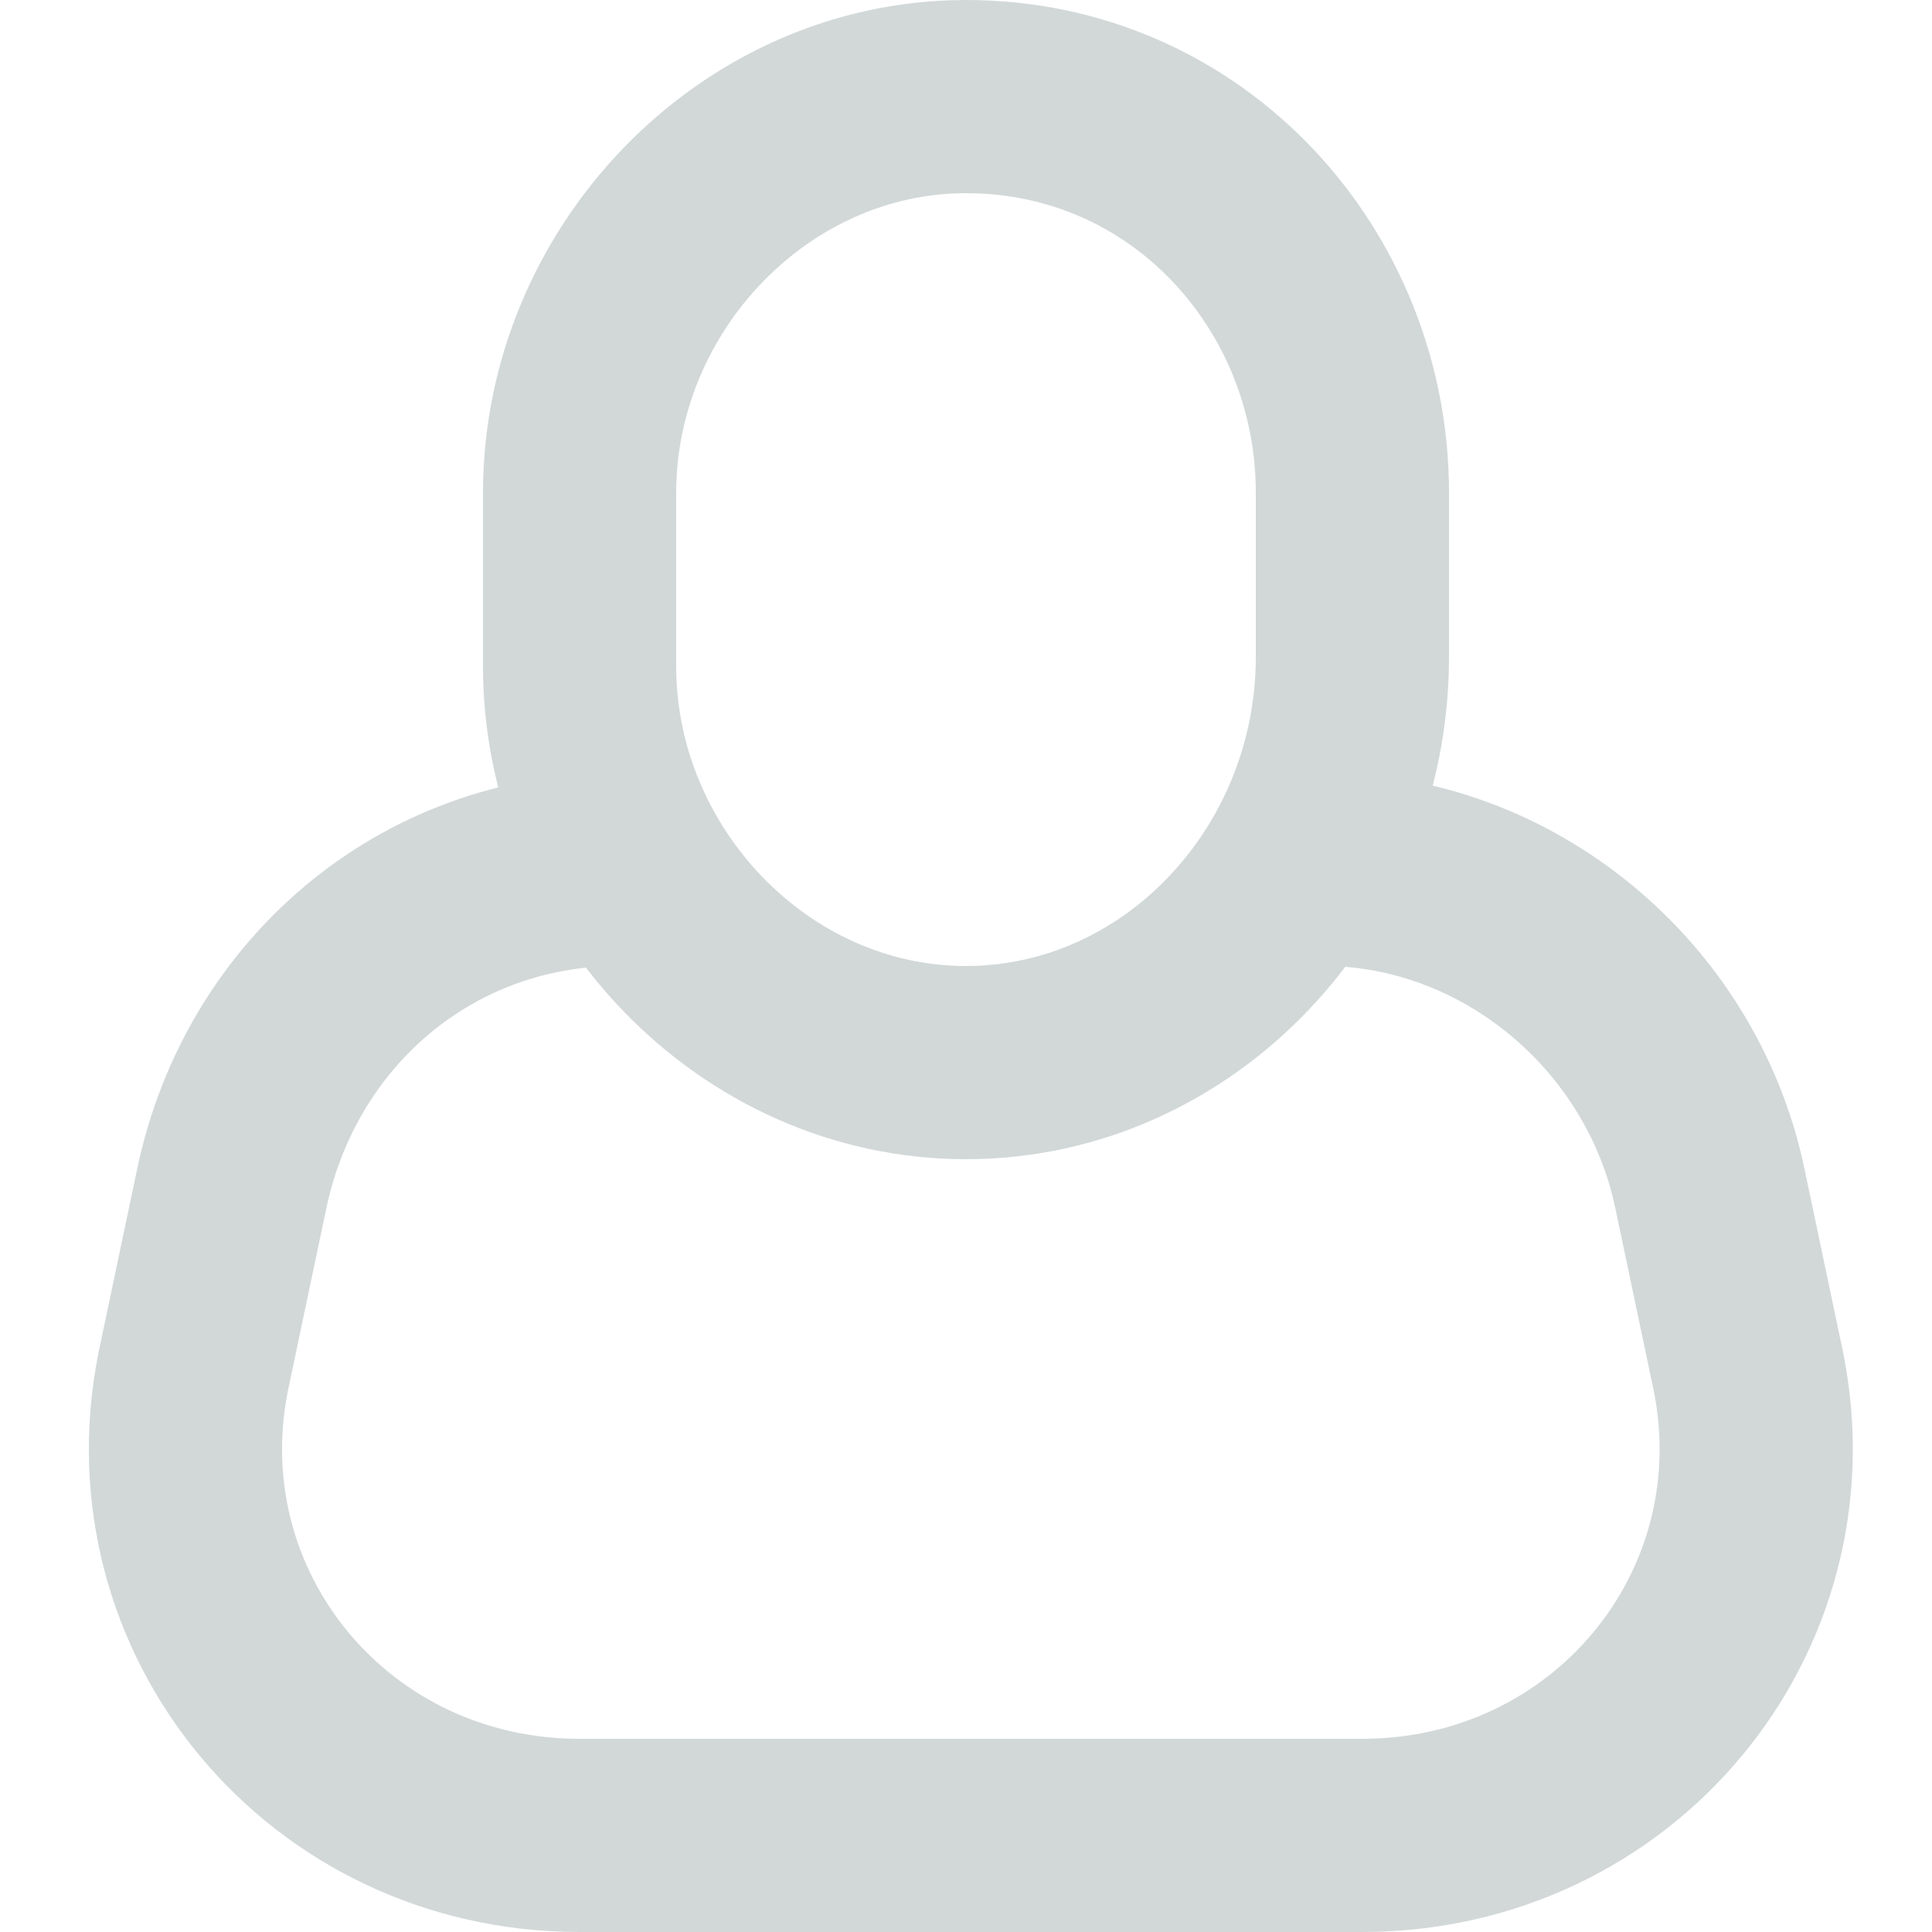
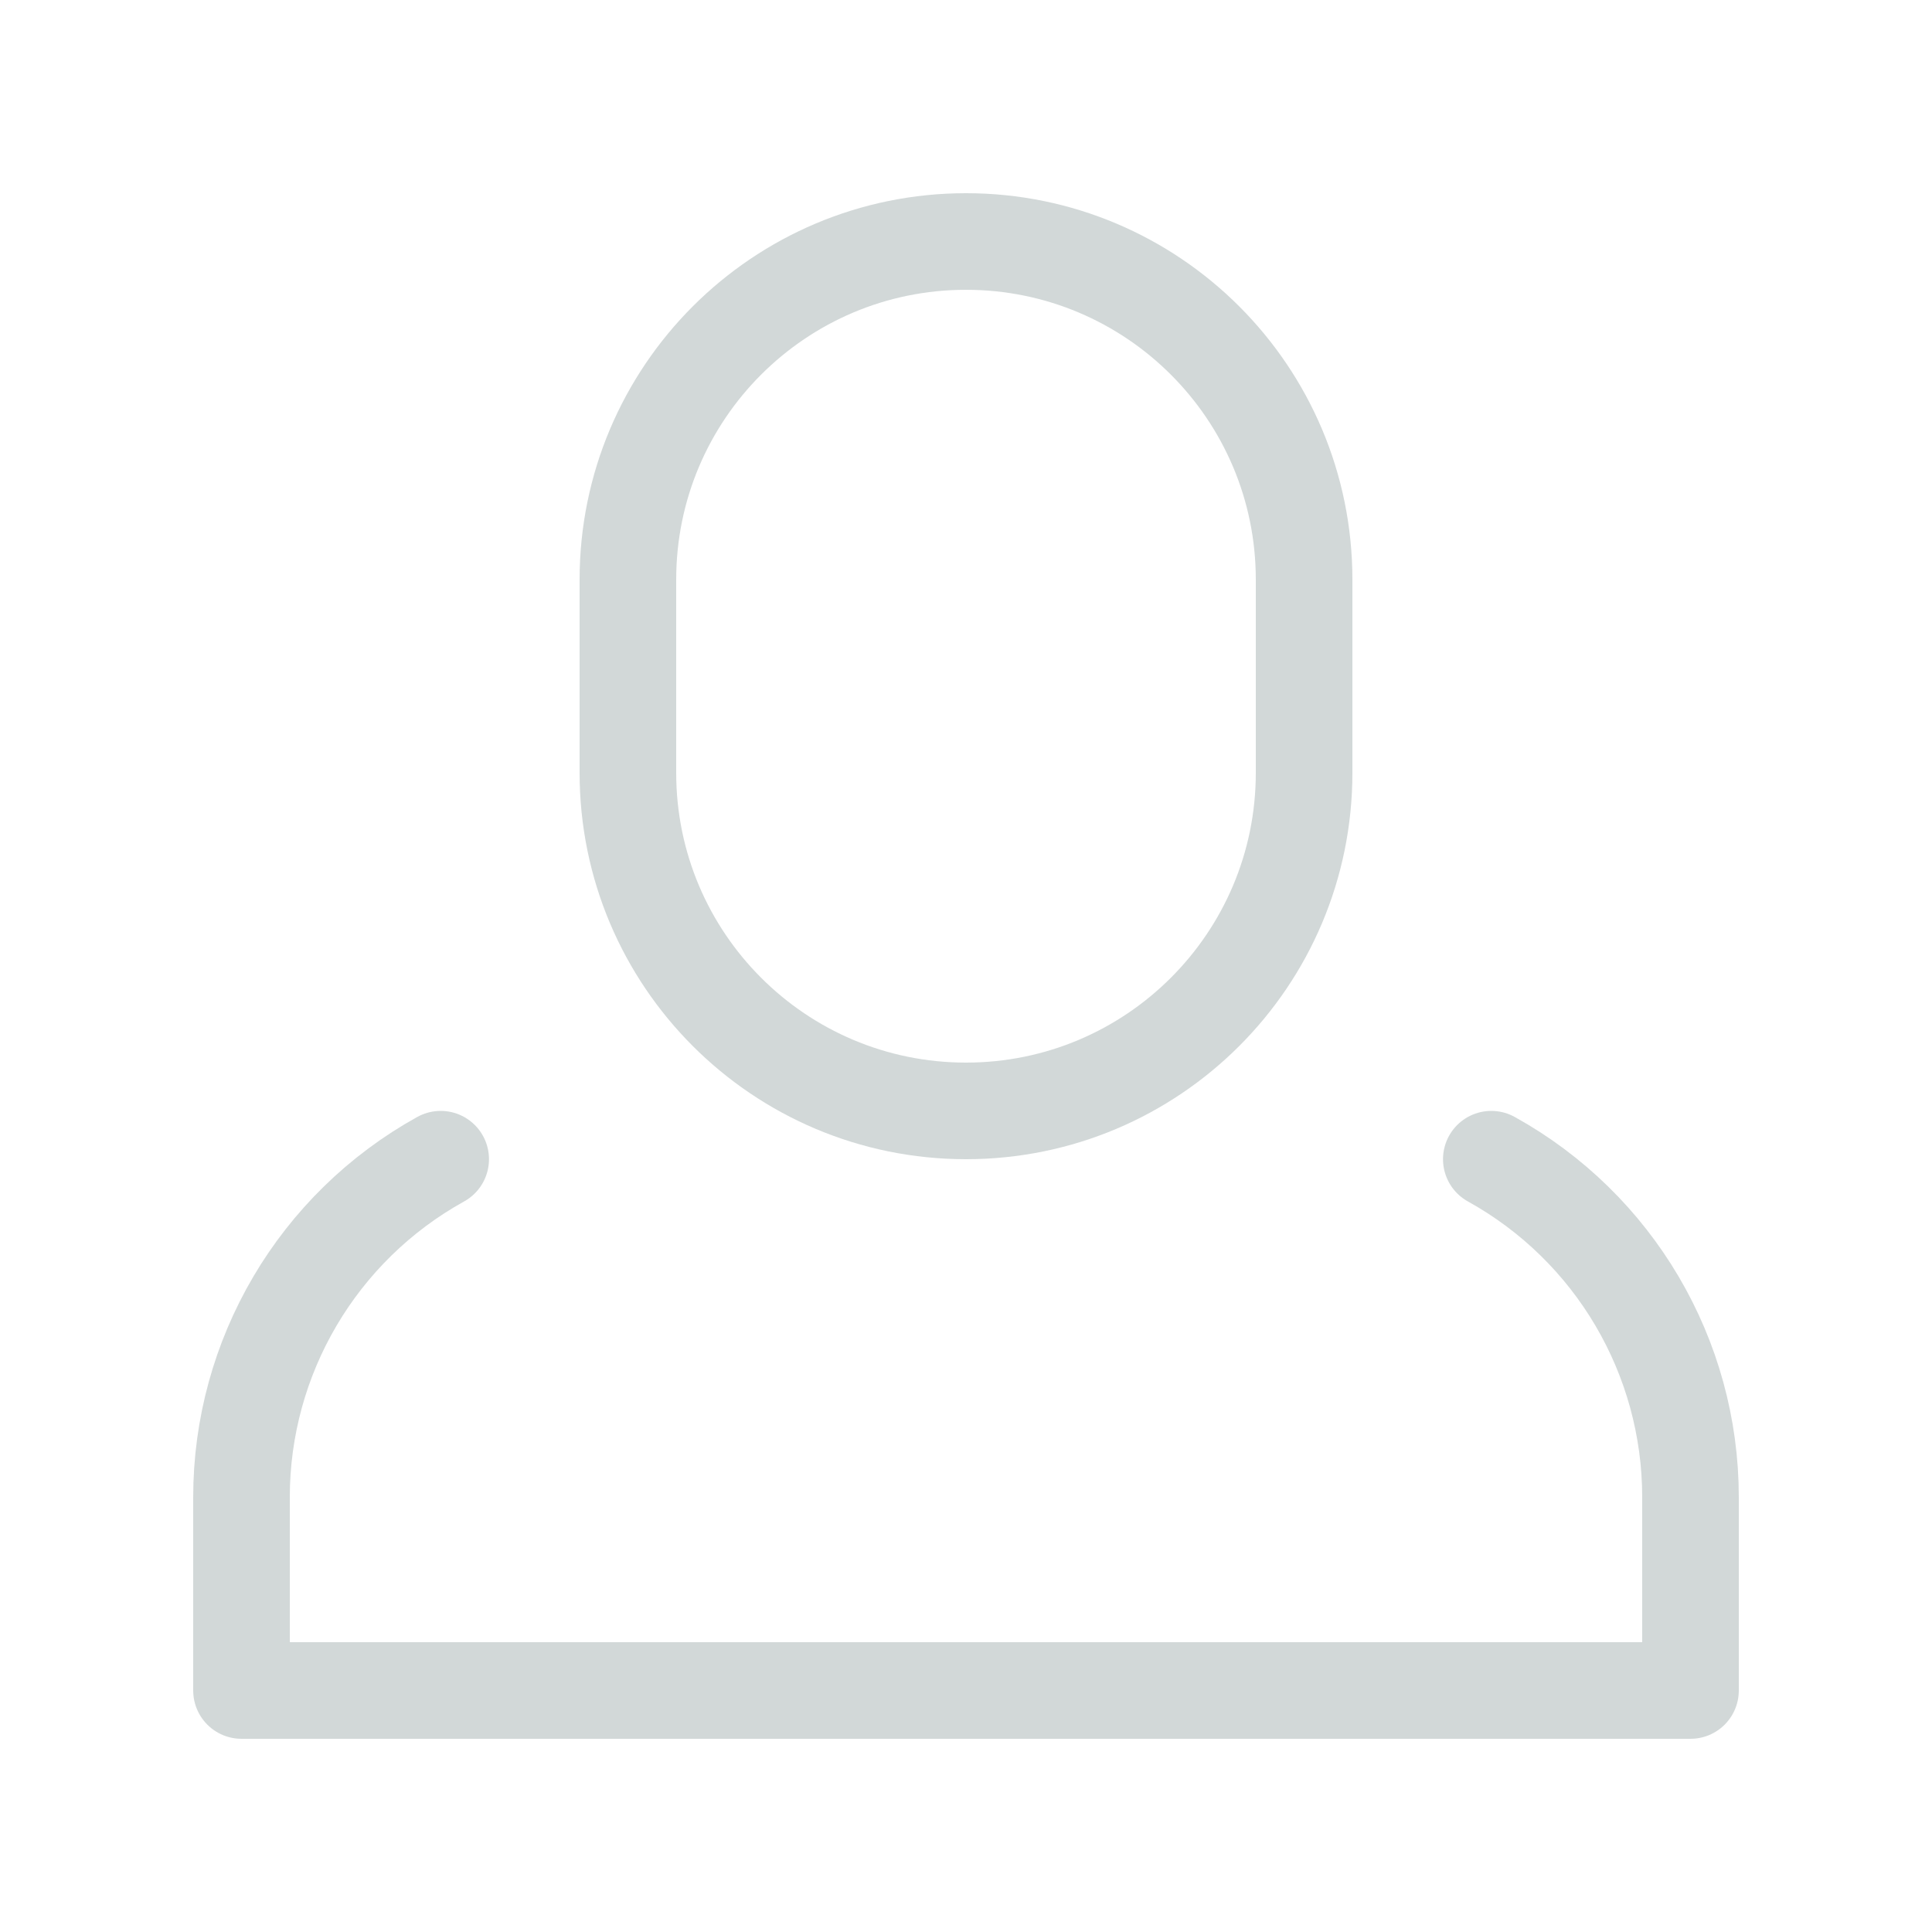
- <svg xmlns="http://www.w3.org/2000/svg" version="1.1" id="Layer_1" x="0px" y="0px" width="20px" height="20px" viewBox="0 0 20 20" enable-background="new 0 0 20 20" xml:space="preserve">
-   <path fill="none" stroke="#D2D8D8" stroke-width="2" stroke-linecap="round" stroke-linejoin="round" stroke-miterlimit="10" d="  M10,1L10,1c2.3,0,4,1.9,4,4.1v1.7C14,9.1,12.2,11,10,11H10C7.8,11,6,9.1,6,6.9V5.1C6,2.9,7.8,1,10,1z" />
-   <path fill="none" stroke="#D2D8D8" stroke-width="2" stroke-linecap="round" stroke-linejoin="round" stroke-miterlimit="10" d="  M13.7,9c1.9,0,3.6,1.4,4,3.3l0.4,1.9c0.5,2.5-1.4,4.8-4,4.8H6c-2.6,0-4.5-2.3-4-4.8l0.4-1.9c0.4-1.9,2-3.3,4-3.3" />
+ <svg xmlns="http://www.w3.org/2000/svg" x="0px" y="0px" width="20px" height="20px" viewBox="0 0 20 20">
+   <g transform="translate(2, 2)">
+     <g class="nc-icon-wrapper" fill="#d2d8d8">
+       <path d="M2.562,10A4,4,0,0,0,.5,13.5v2h15v-2A4,4,0,0,0,13.438,10" fill="none" stroke="#d2d8d8" stroke-linecap="round" stroke-linejoin="round" data-cap="butt" data-color="color-2" />
+       <rect x="4.5" y="0.5" width="7" height="9" rx="3.5" ry="3.5" fill="none" stroke="#d2d8d8" stroke-linecap="round" stroke-linejoin="round" data-cap="butt" />
+     </g>
+   </g>
</svg>
